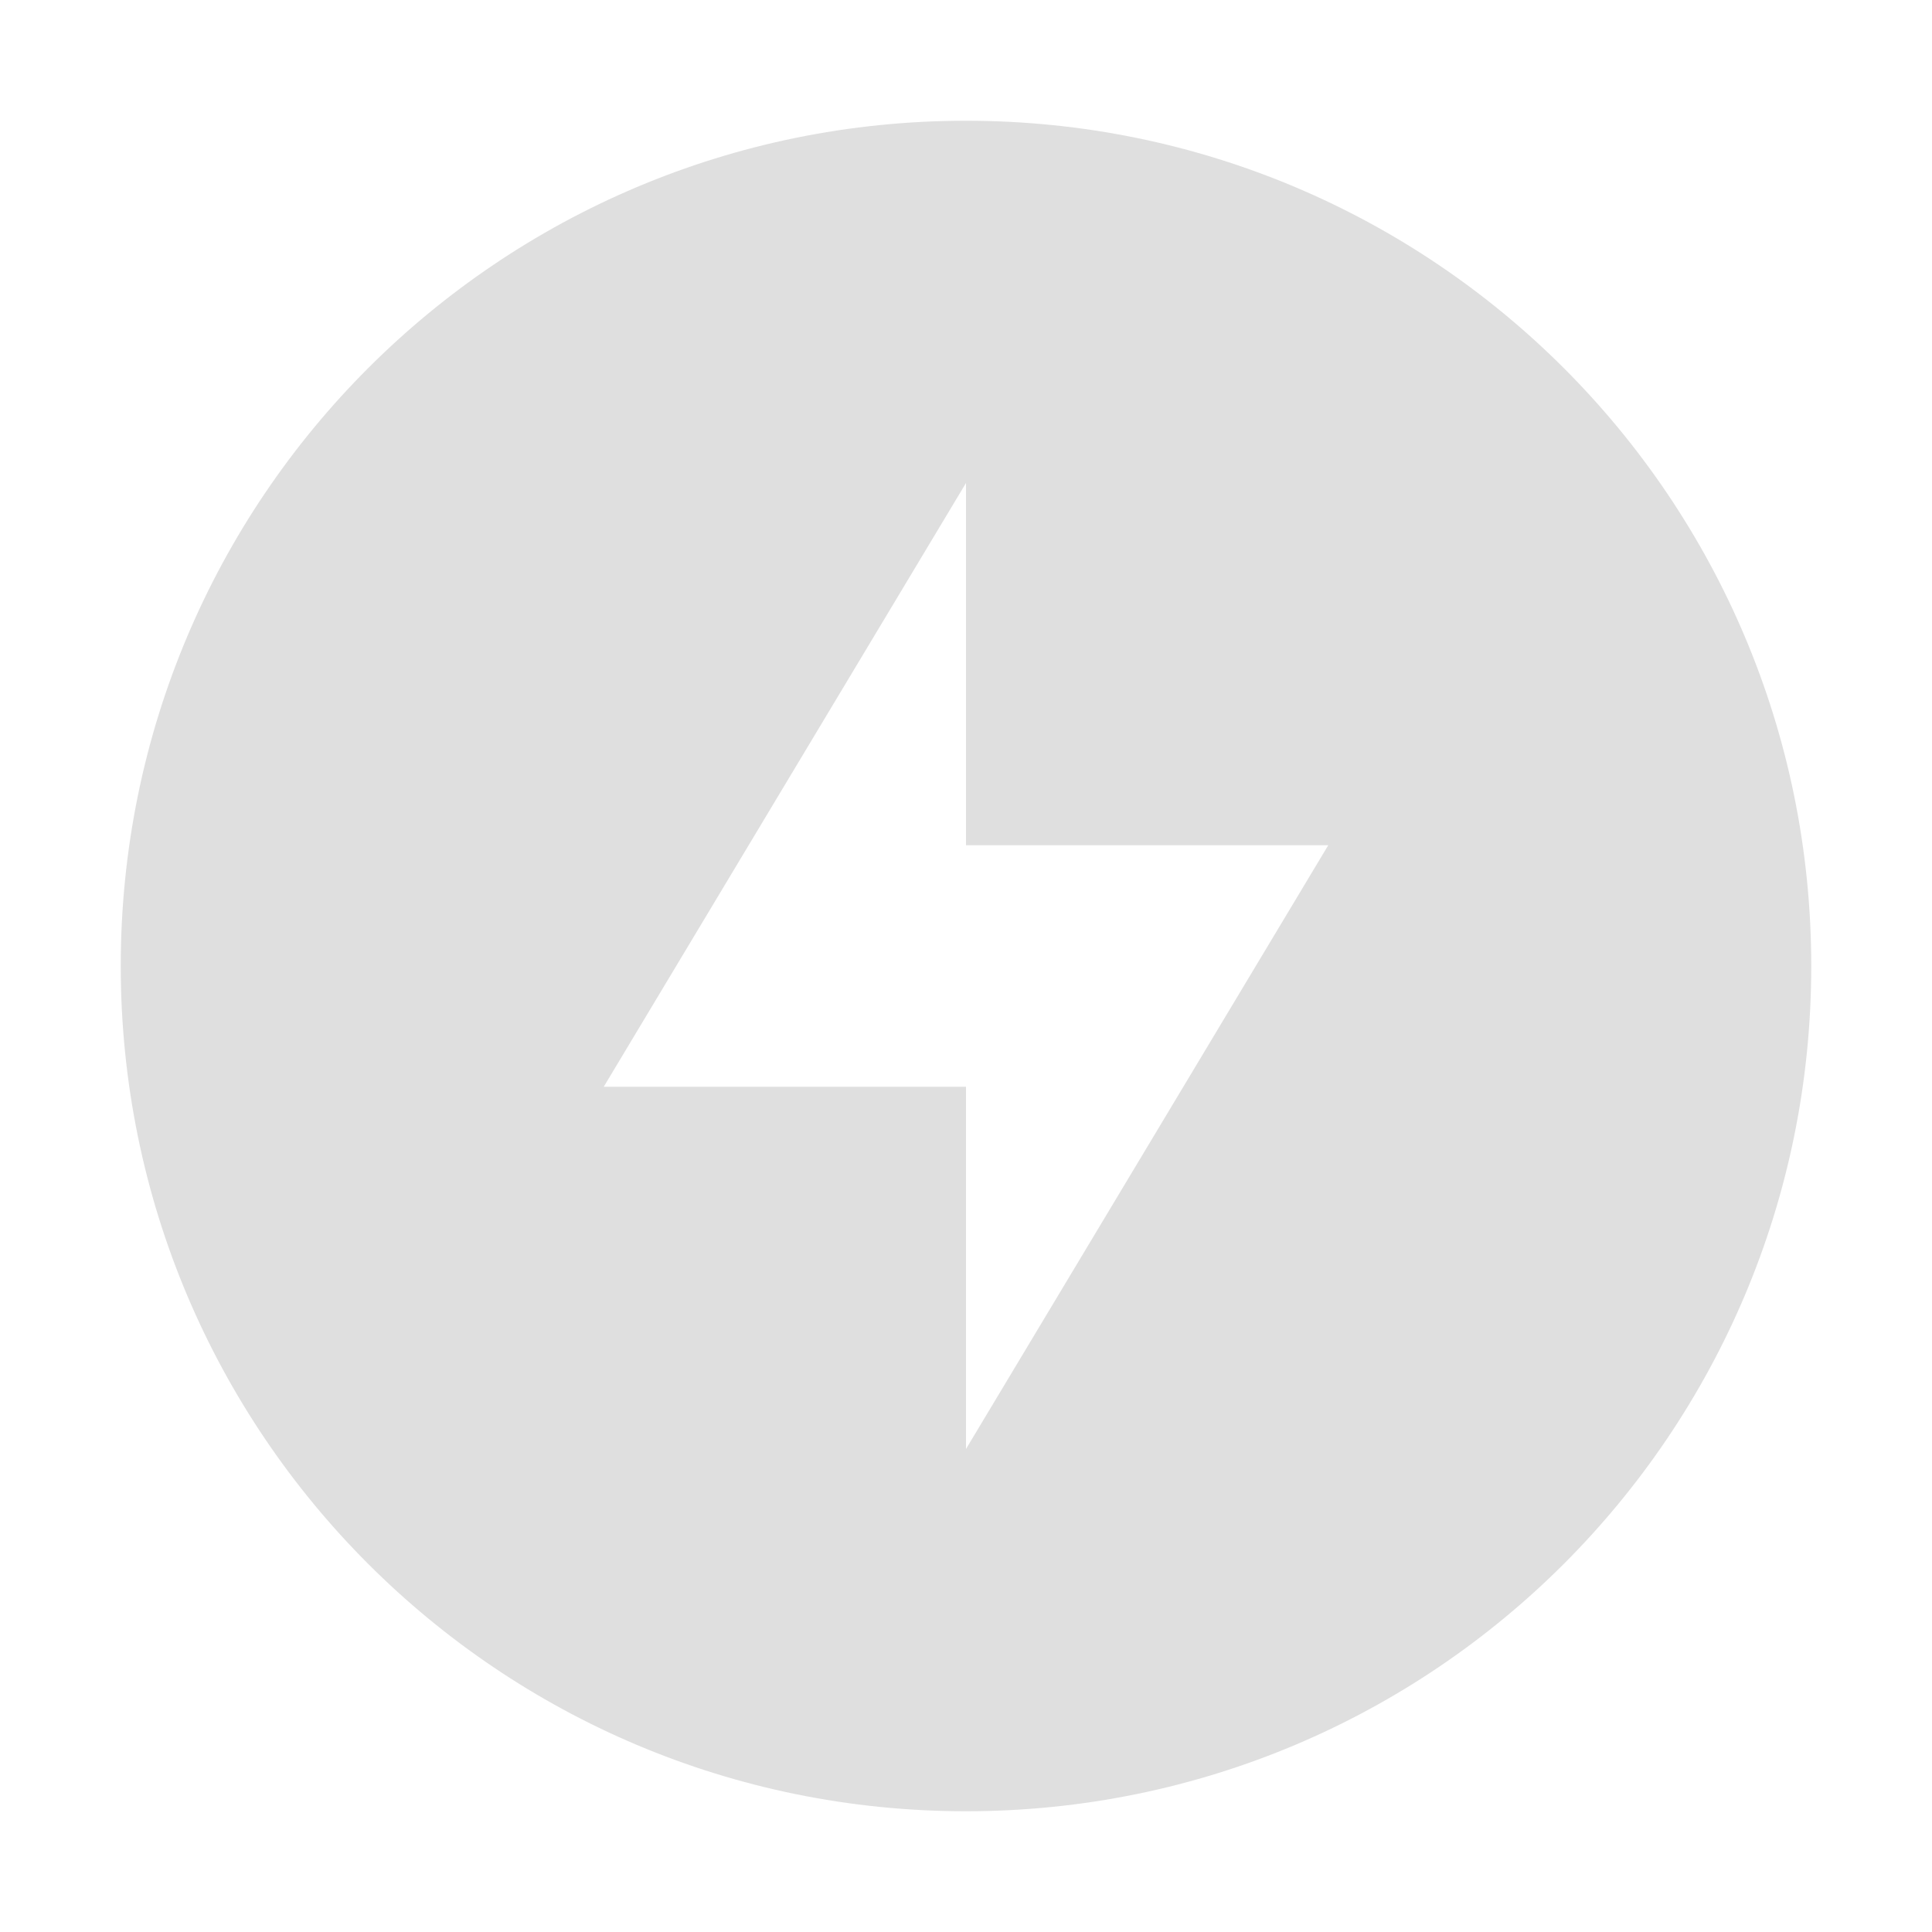
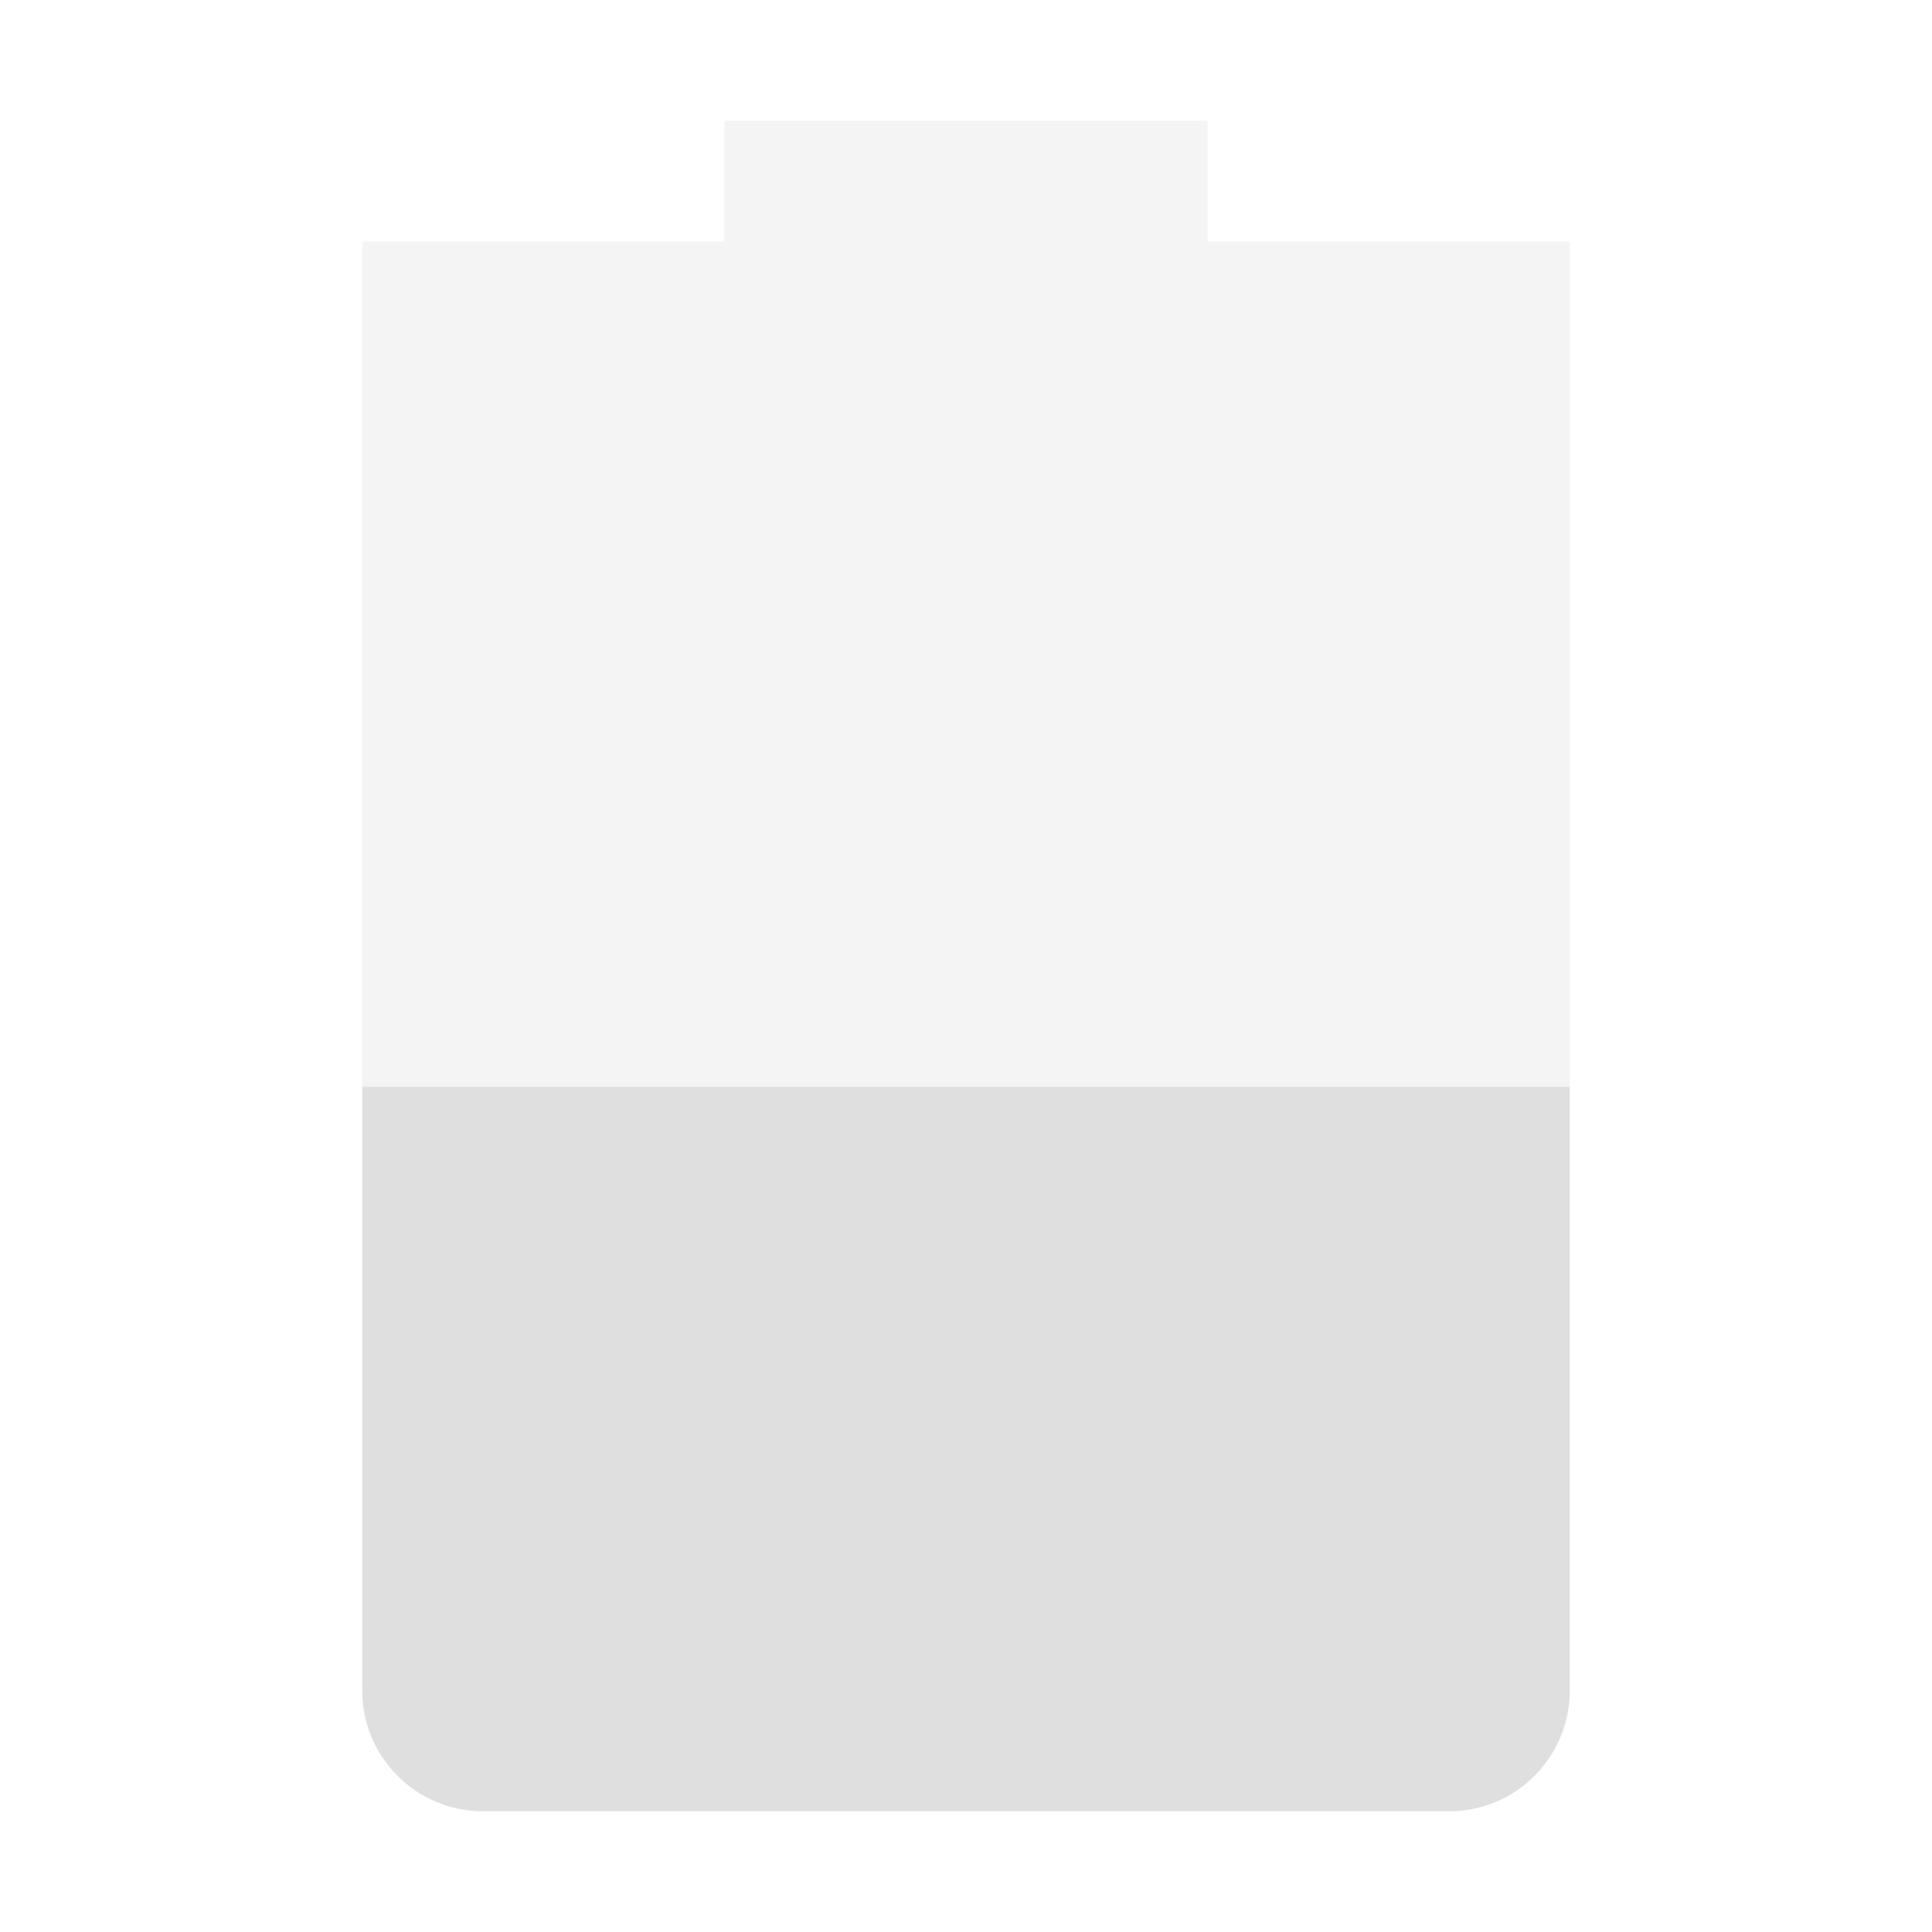
<svg xmlns="http://www.w3.org/2000/svg" width="16" height="16" version="1.1">
  <defs>
    <style id="current-color-scheme" type="text/css">
   .ColorScheme-Text { color:#dfdfdf; } .ColorScheme-Highlight { color:#4285f4; } .ColorScheme-NeutralText { color:#ff9800; } .ColorScheme-PositiveText { color:#4caf50; } .ColorScheme-NegativeText { color:#f44336; }
  </style>
  </defs>
-   <path style="fill:currentColor" class="ColorScheme-Text" d="M 8,1 C 4.13,1 1,4.13 1,8 1,11.87 4.13,15 8,15 11.87,15 15,11.87 15,8 15,4.13 11.87,1 8,1 Z M 8,4 V 7 H 11 L 8,12 V 9 H 5 Z" />
+   <path style="opacity:.35;fill:currentColor" class="ColorScheme-Text" d="M 6,1 V 2 H 3 V 14 C 3,14.55 3.446,15 4,15 H 12 C 12.554,15 13,14.55 13,14 V 2 H 10 V 1 Z" />
+   <path style="fill:currentColor" class="ColorScheme-Text" d="M 3,9 V 14 C 3,14.55 3.446,15 4,15 H 12 C 12.554,15 13,14.55 13,14 V 9 Z" />
</svg>
